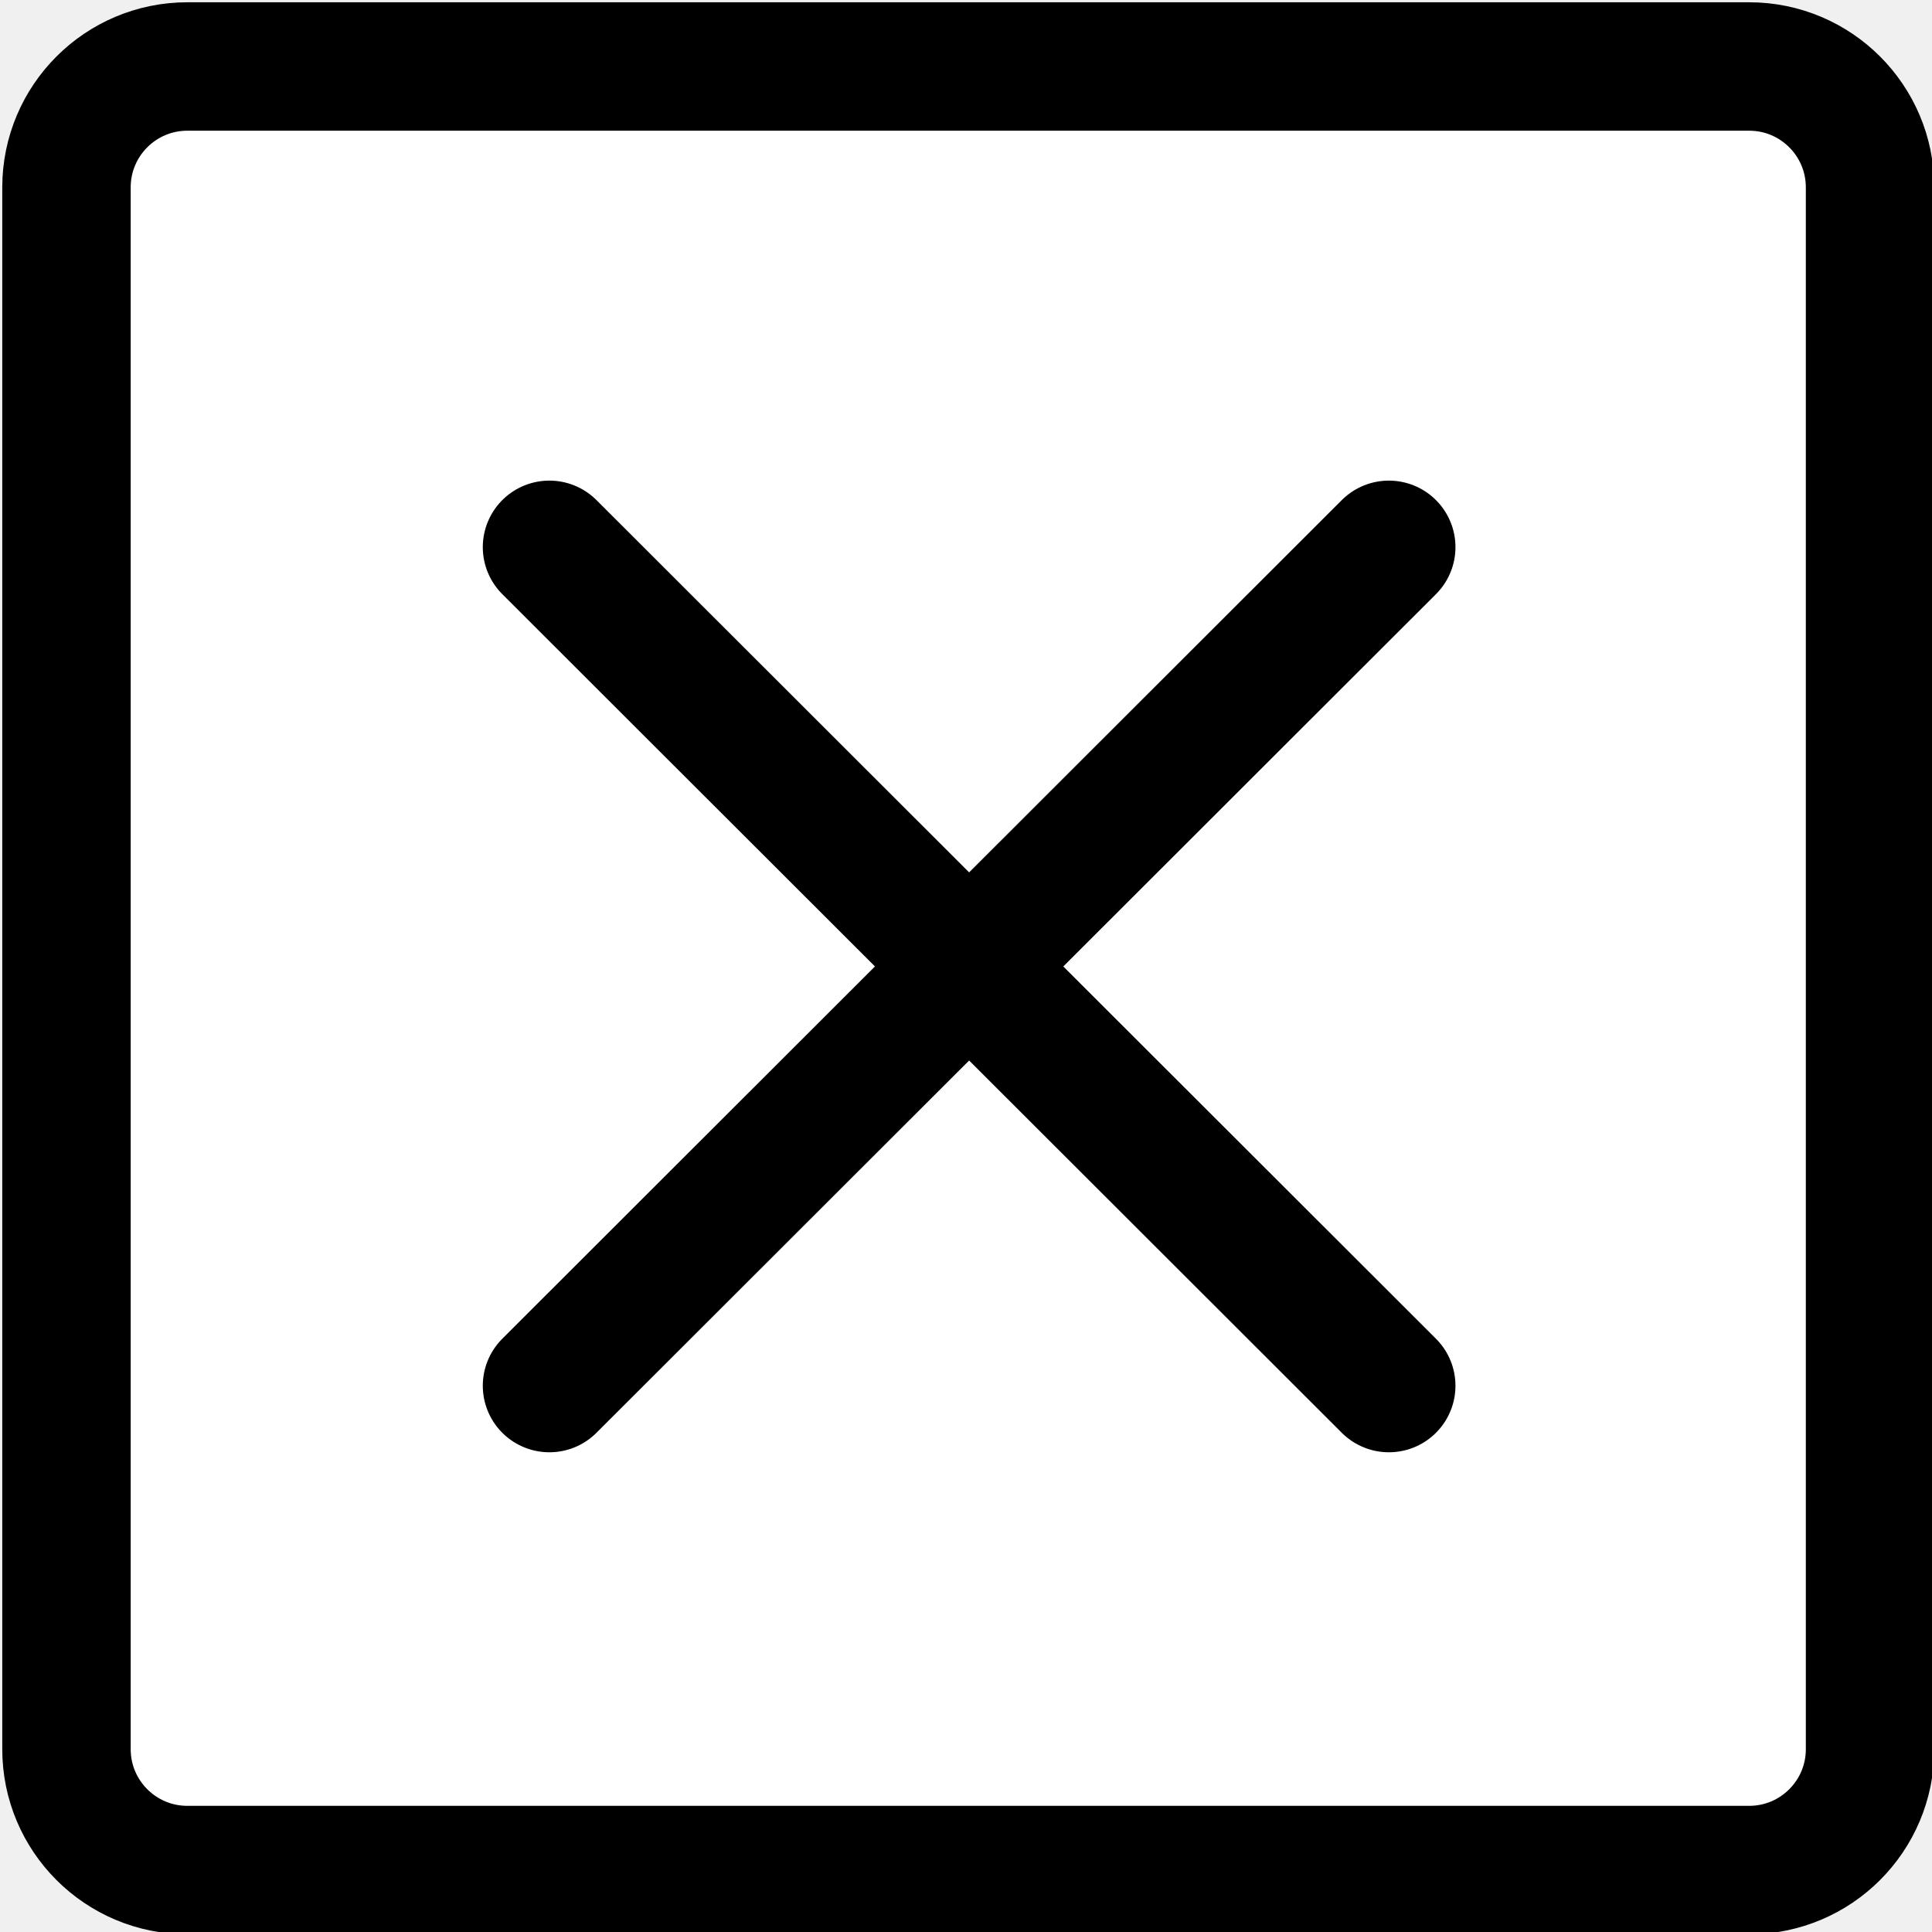
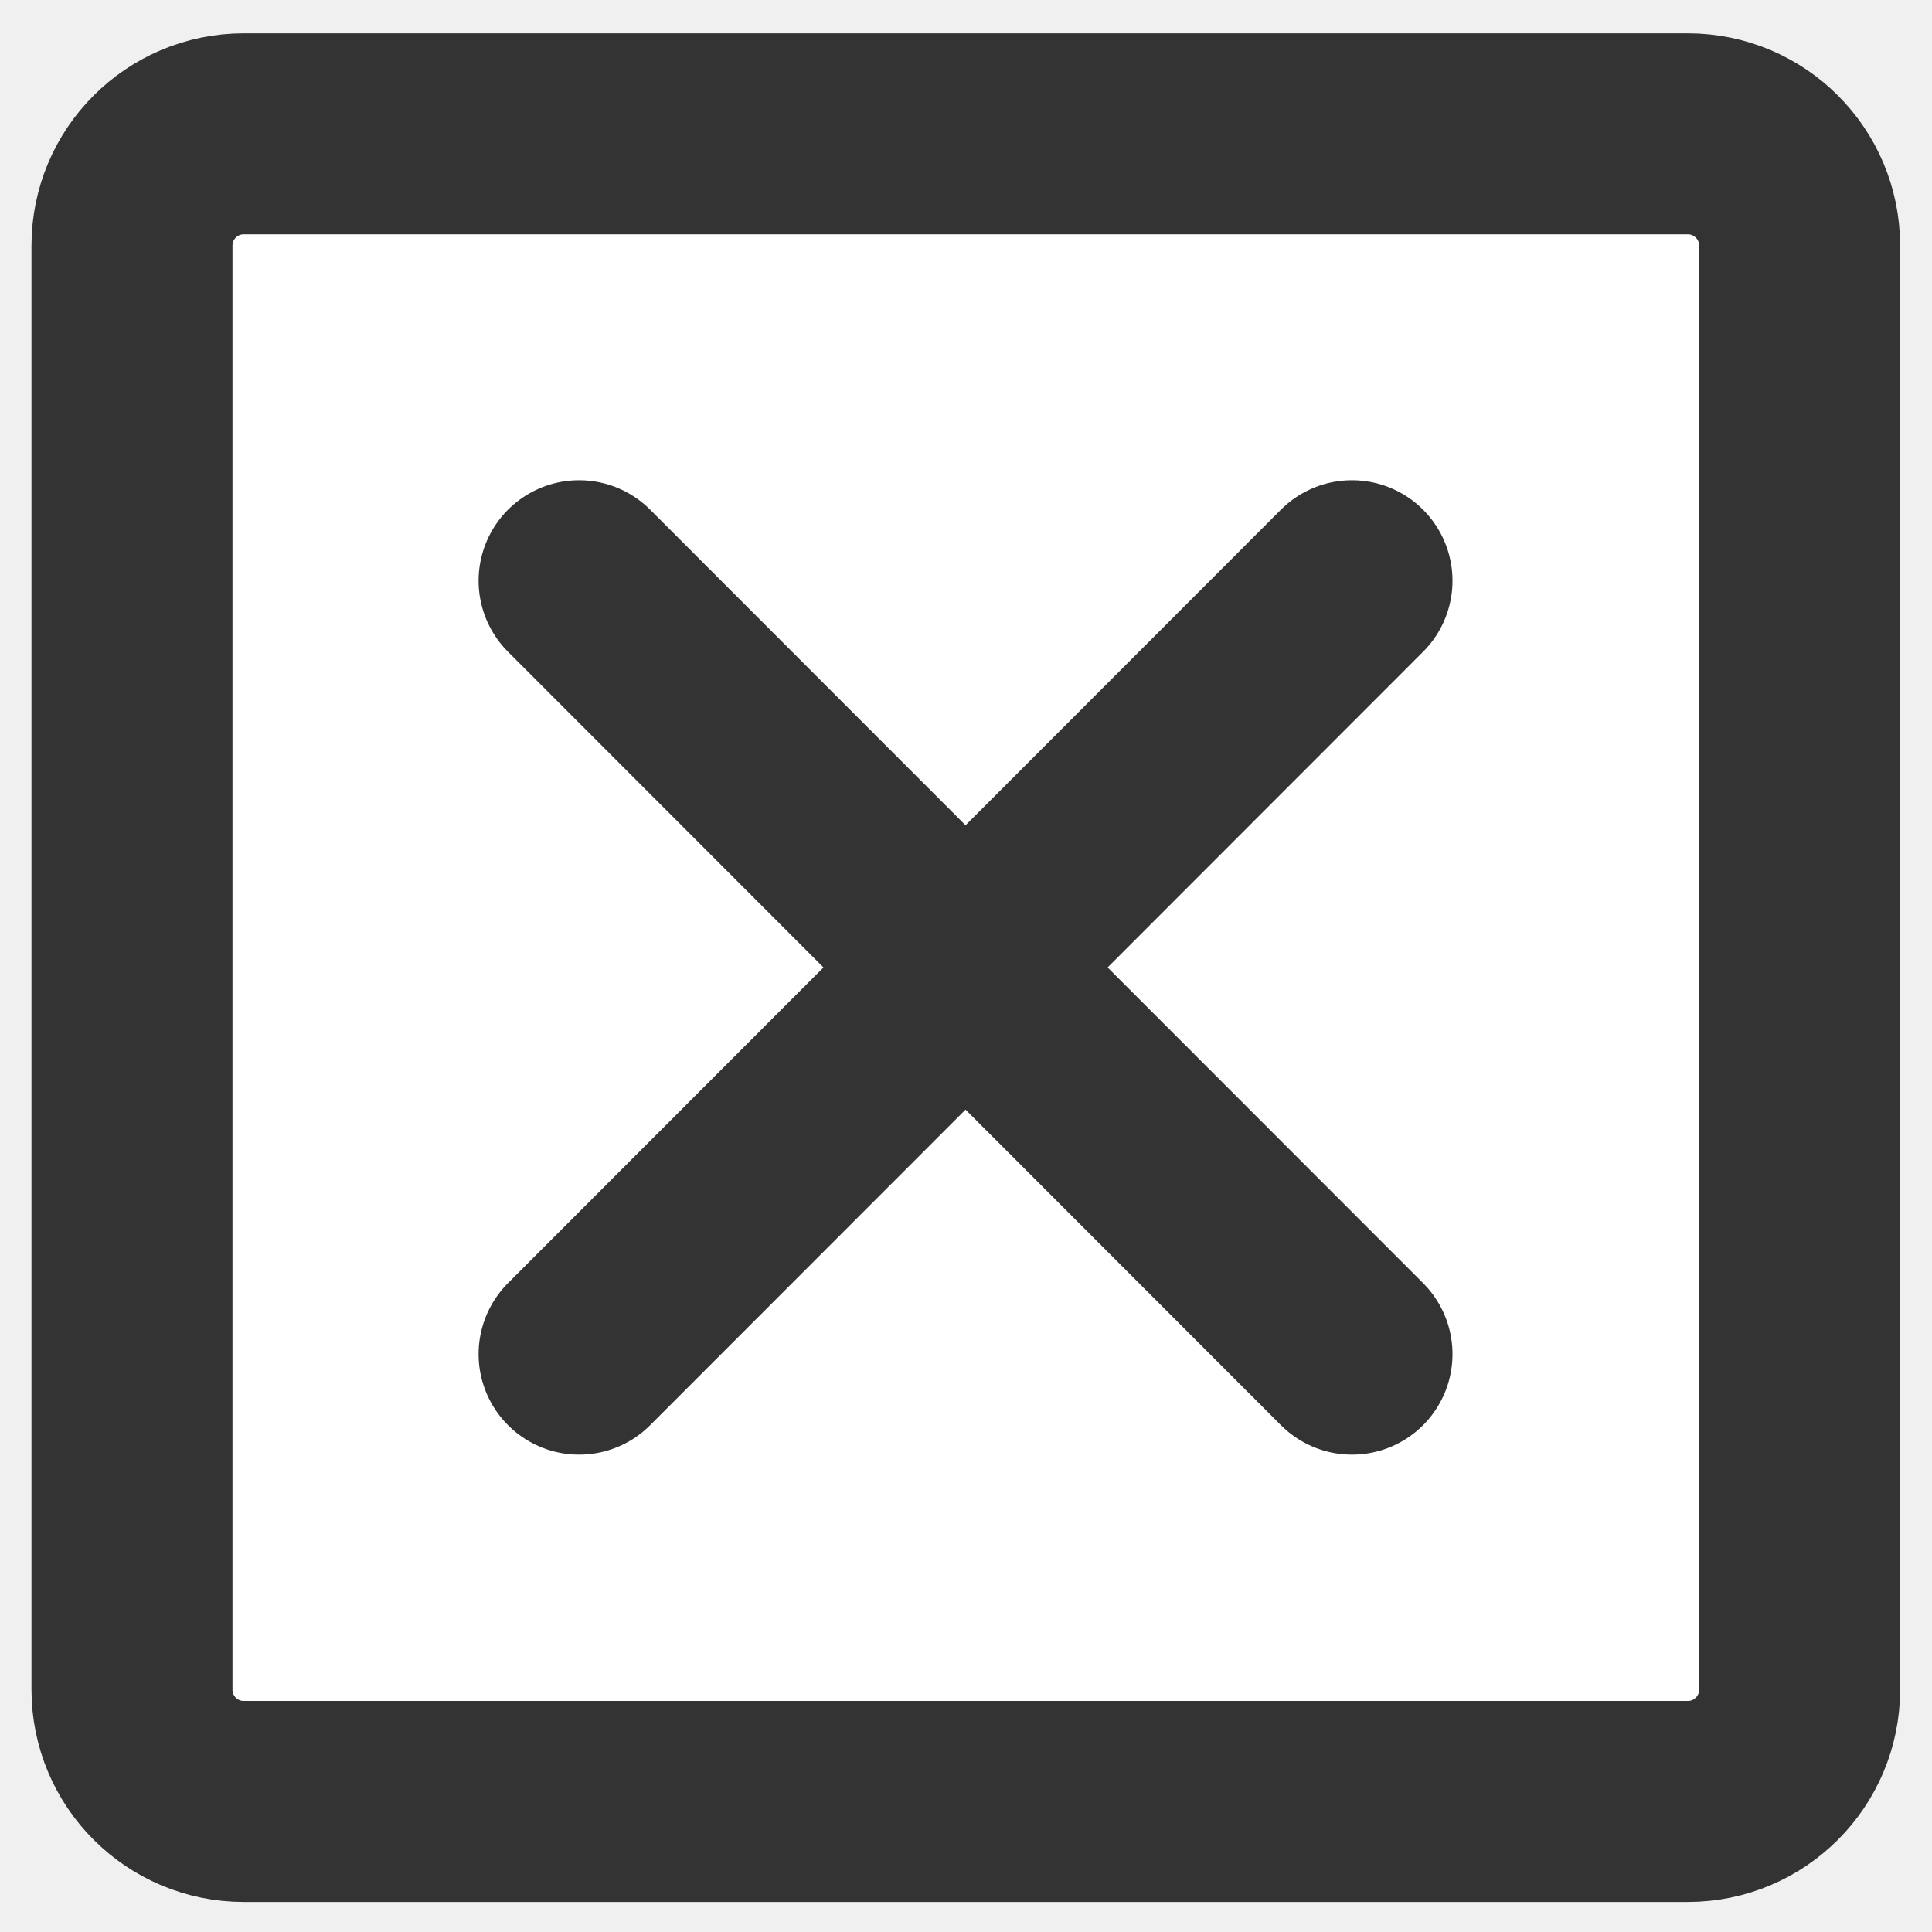
- <svg xmlns="http://www.w3.org/2000/svg" width="3.836mm" height="3.836mm" version="1.1" viewBox="0 0 3.836 3.836">
-   <g transform="translate(-97.148 -103.52)">
-     <g transform="translate(133.39 -72.558)" stroke="#000" stroke-linecap="round">
-       <rect x="-36.11" y="176.21" width="3.581" height="3.581" ry=".24" fill="#fff" stroke-linejoin="round" stroke-width=".255" />
-       <g transform="matrix(1.1648 0 0 1.1636 10.276 -13.189)" fill="none" stroke-width=".227px">
-         <path d="m-39 163.59 1.431 1.431" />
-         <path d="m-37.569 163.59-1.431 1.431" />
+ <svg xmlns="http://www.w3.org/2000/svg" width="3.657mm" height="3.657mm" version="1.1" viewBox="0 0 3.657 3.657">
+   <g transform="matrix(.94878 0 0 .94878 -92.168 -99.25)" stroke="#333" stroke-width=".4">
+     <g transform="translate(133.49,-59.885)" stroke="#333" stroke-linecap="round" stroke-width=".401">
+       <rect x="-36.083" y="164.76" width="3.327" height="3.327" ry=".223" fill="#fff" stroke-linejoin="round" />
+       <g transform="translate(0 .0646)" fill="none">
+         <path d="m-33.649 167.13-1.542-1.543" />
+         <path d="m-35.191 167.13 1.542-1.543" />
      </g>
    </g>
  </g>
</svg>
